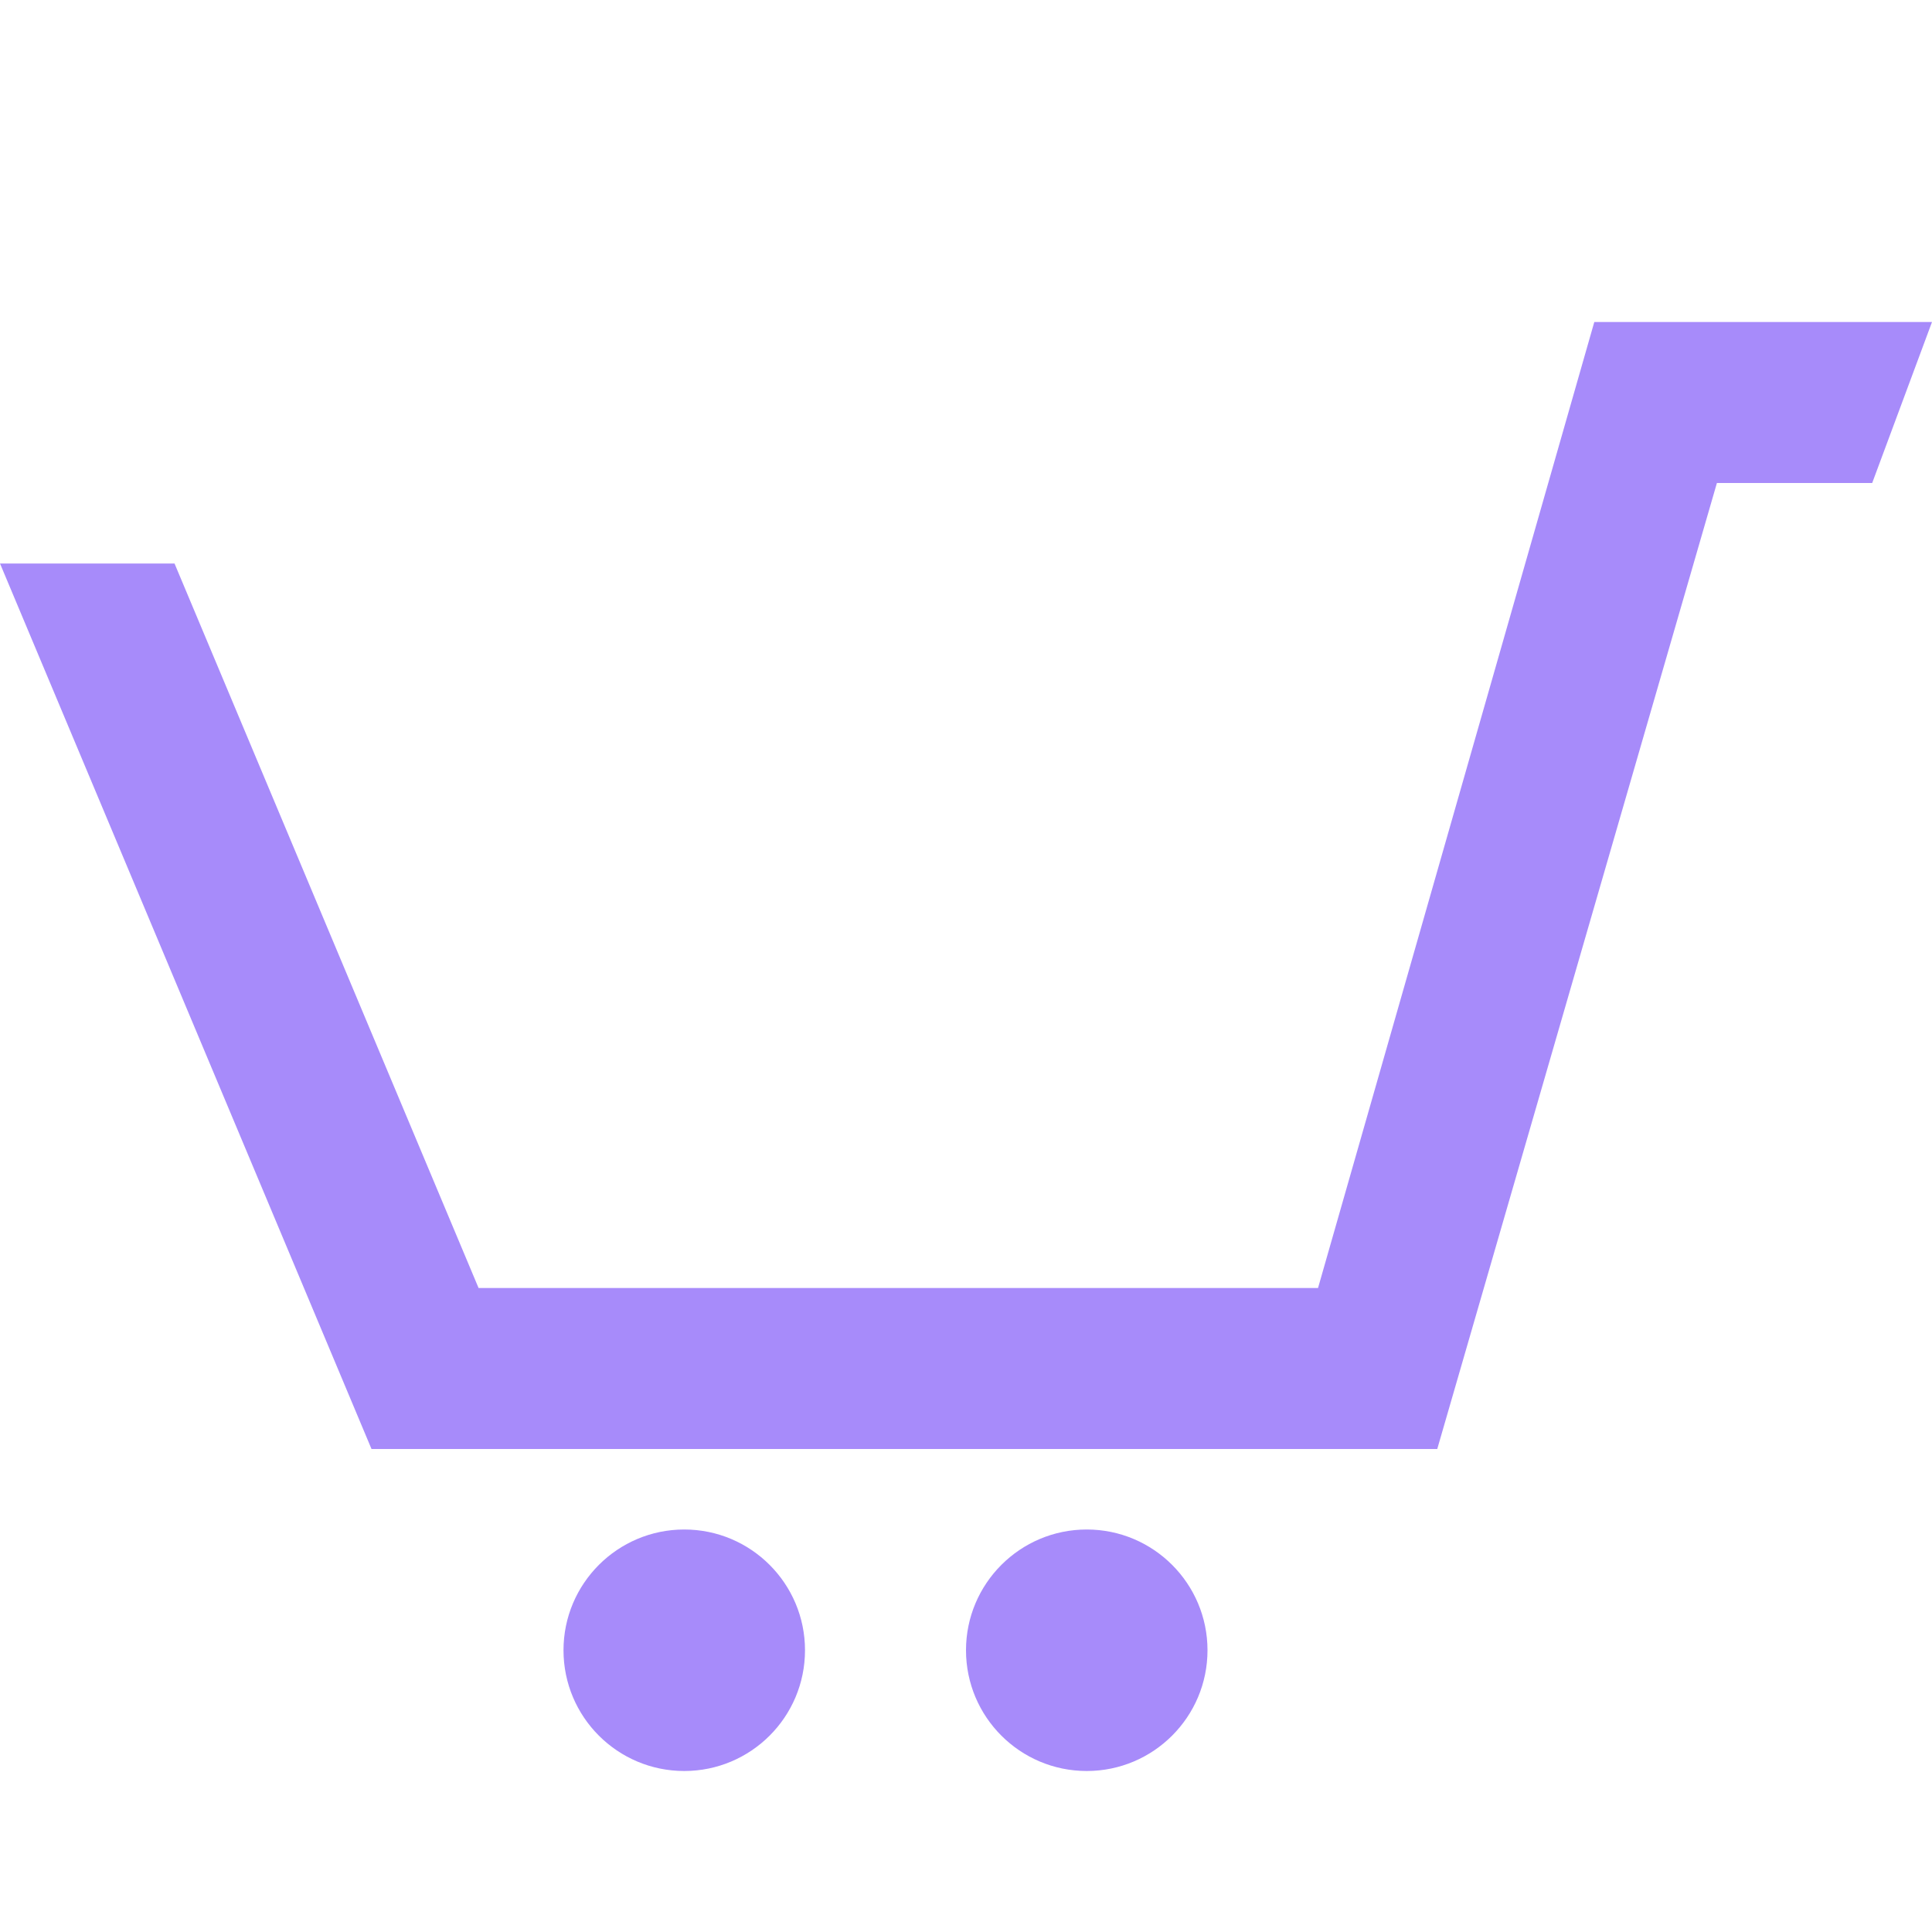
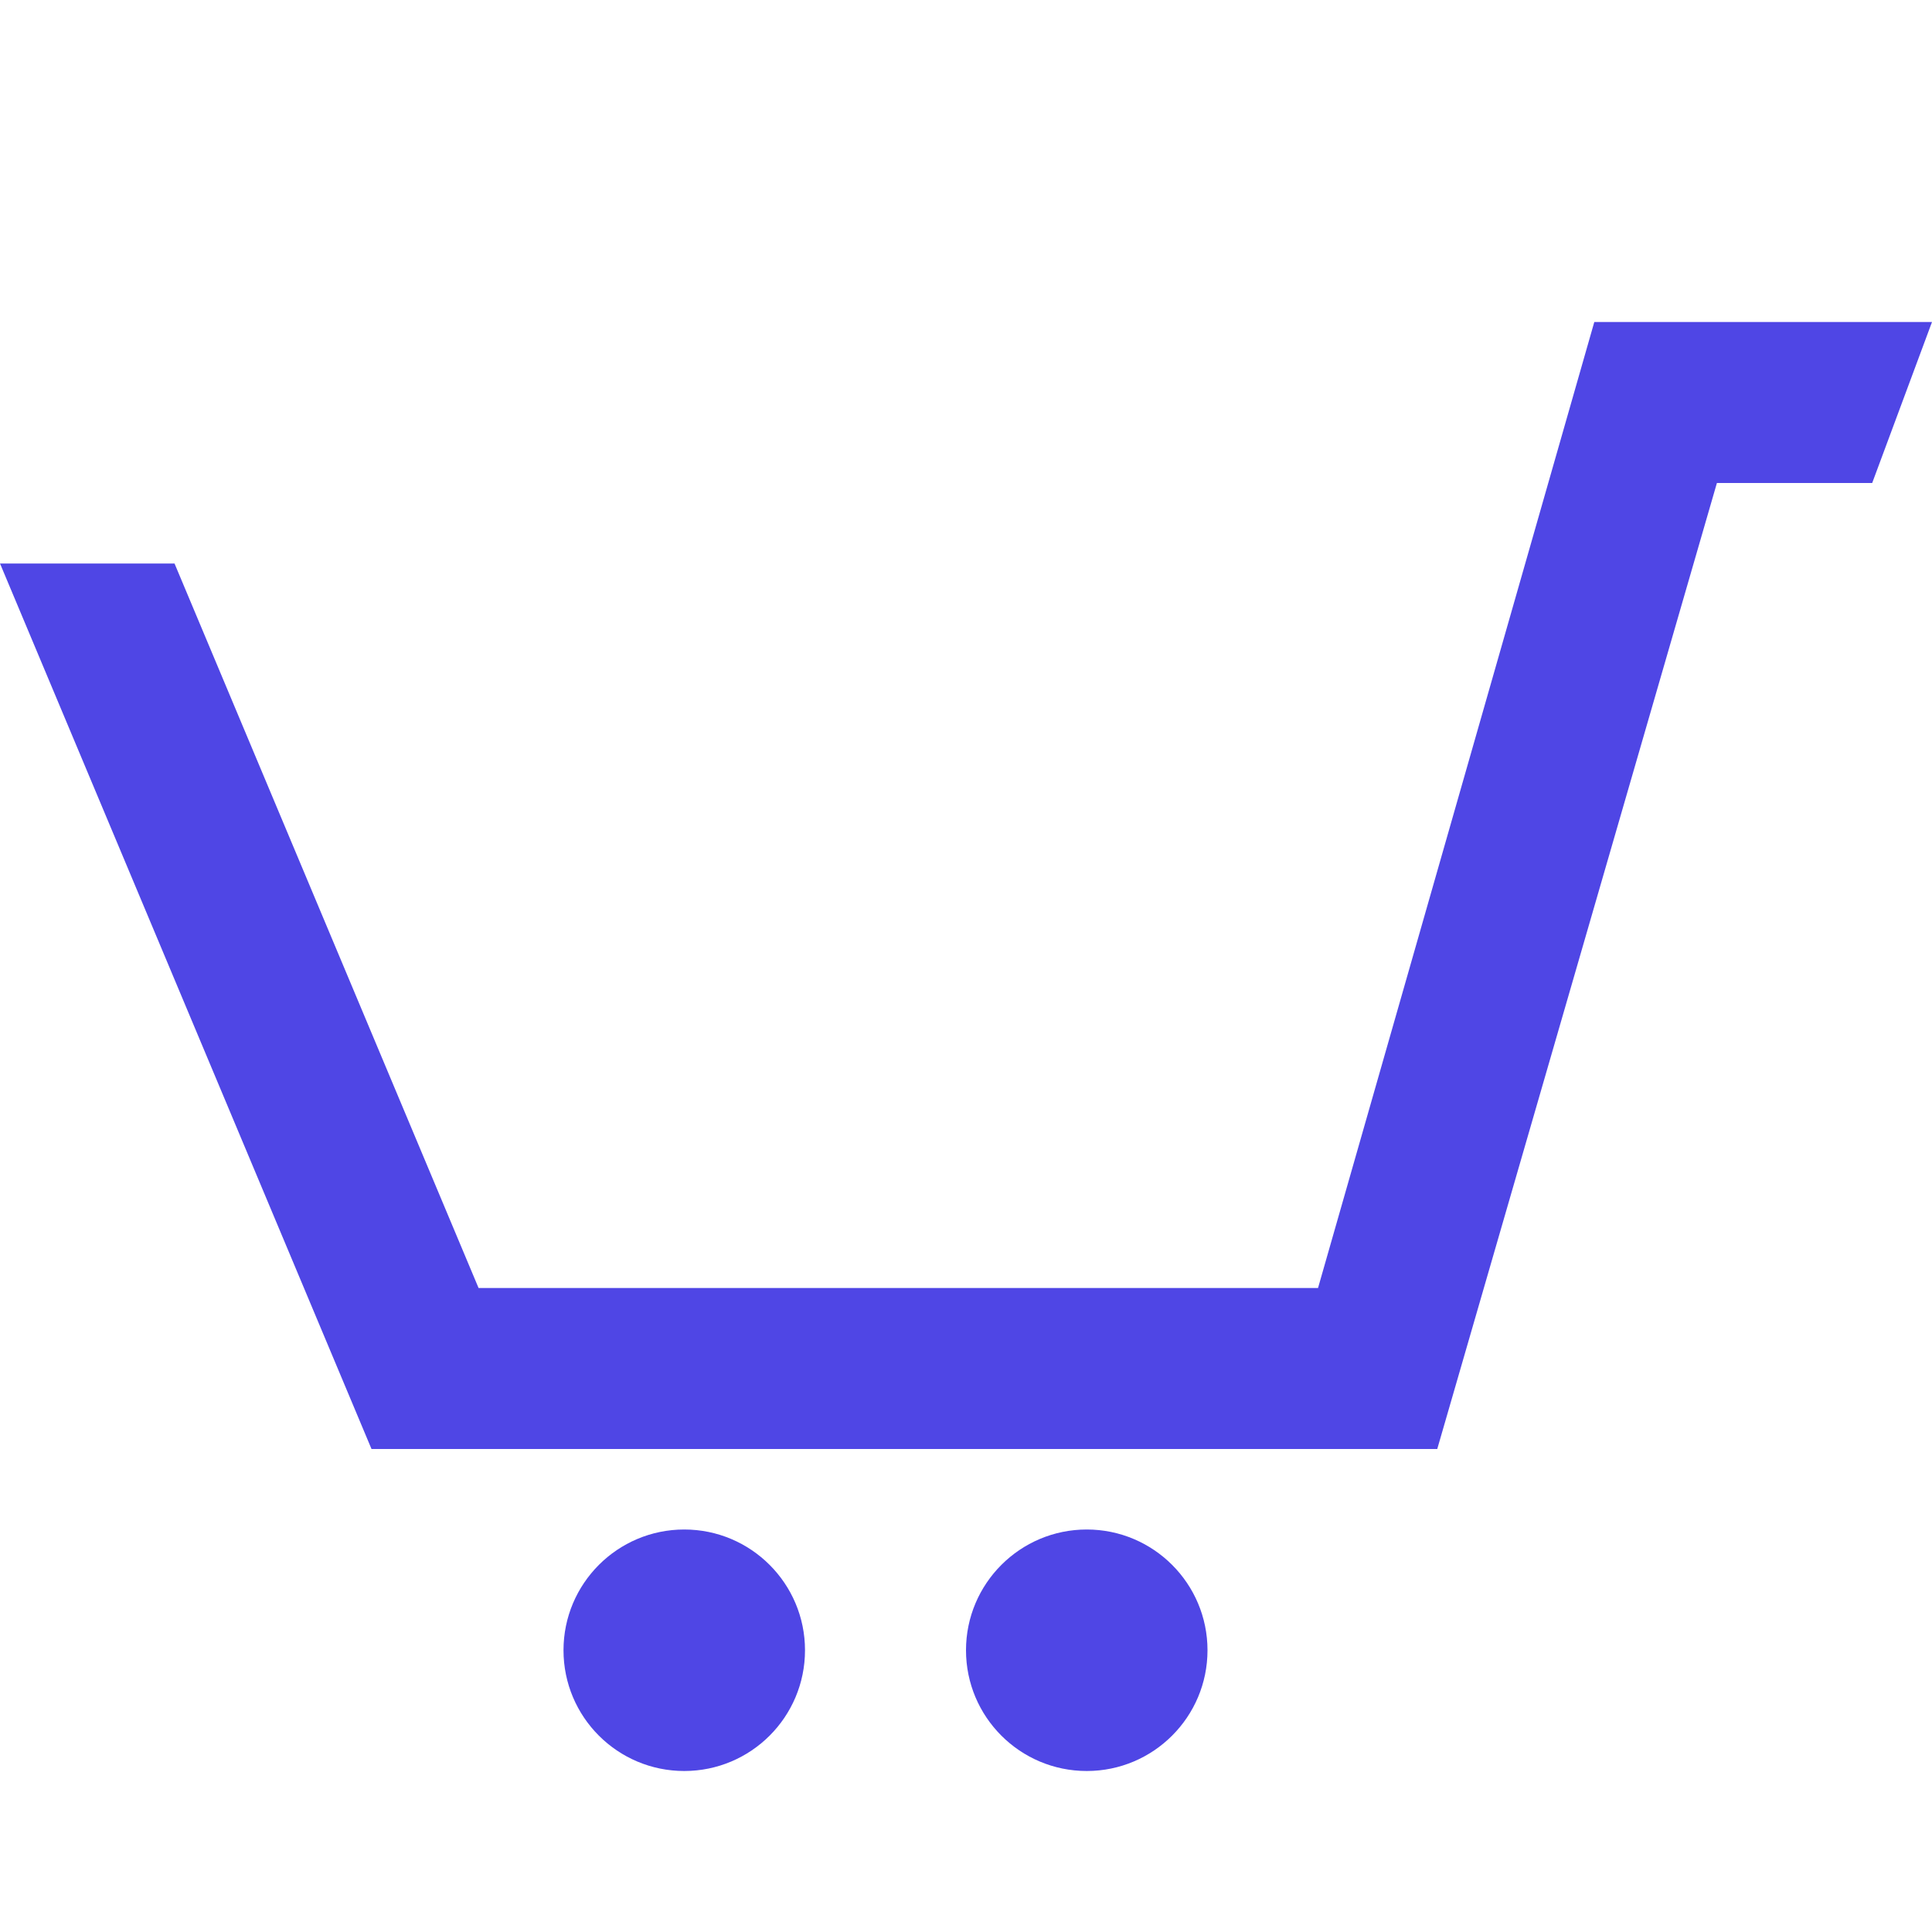
- <svg xmlns="http://www.w3.org/2000/svg" width="24" height="24" viewBox="0 0 24 24" fill="#a78bfa">
+ <svg xmlns="http://www.w3.org/2000/svg" width="24" height="24" viewBox="0 0 24 24" fill="#4f46e5">
  <path d="M10 20.5c0 .829-.672 1.5-1.5 1.5s-1.5-.671-1.5-1.5c0-.828.672-1.5 1.5-1.5s1.5.672 1.5 1.5zm3.5-1.5c.828 0 1.5.672 1.5 1.5s-.672 1.5-1.5 1.5s-1.5-.671-1.5-1.5c0-.828.672-1.5 1.5-1.5zm6.305-15l-3.432 12h-10.428l-3.777-9h-2.168l4.615 11h13.239l3.474-12h1.929l.743-2h-4.195z" />
</svg>
